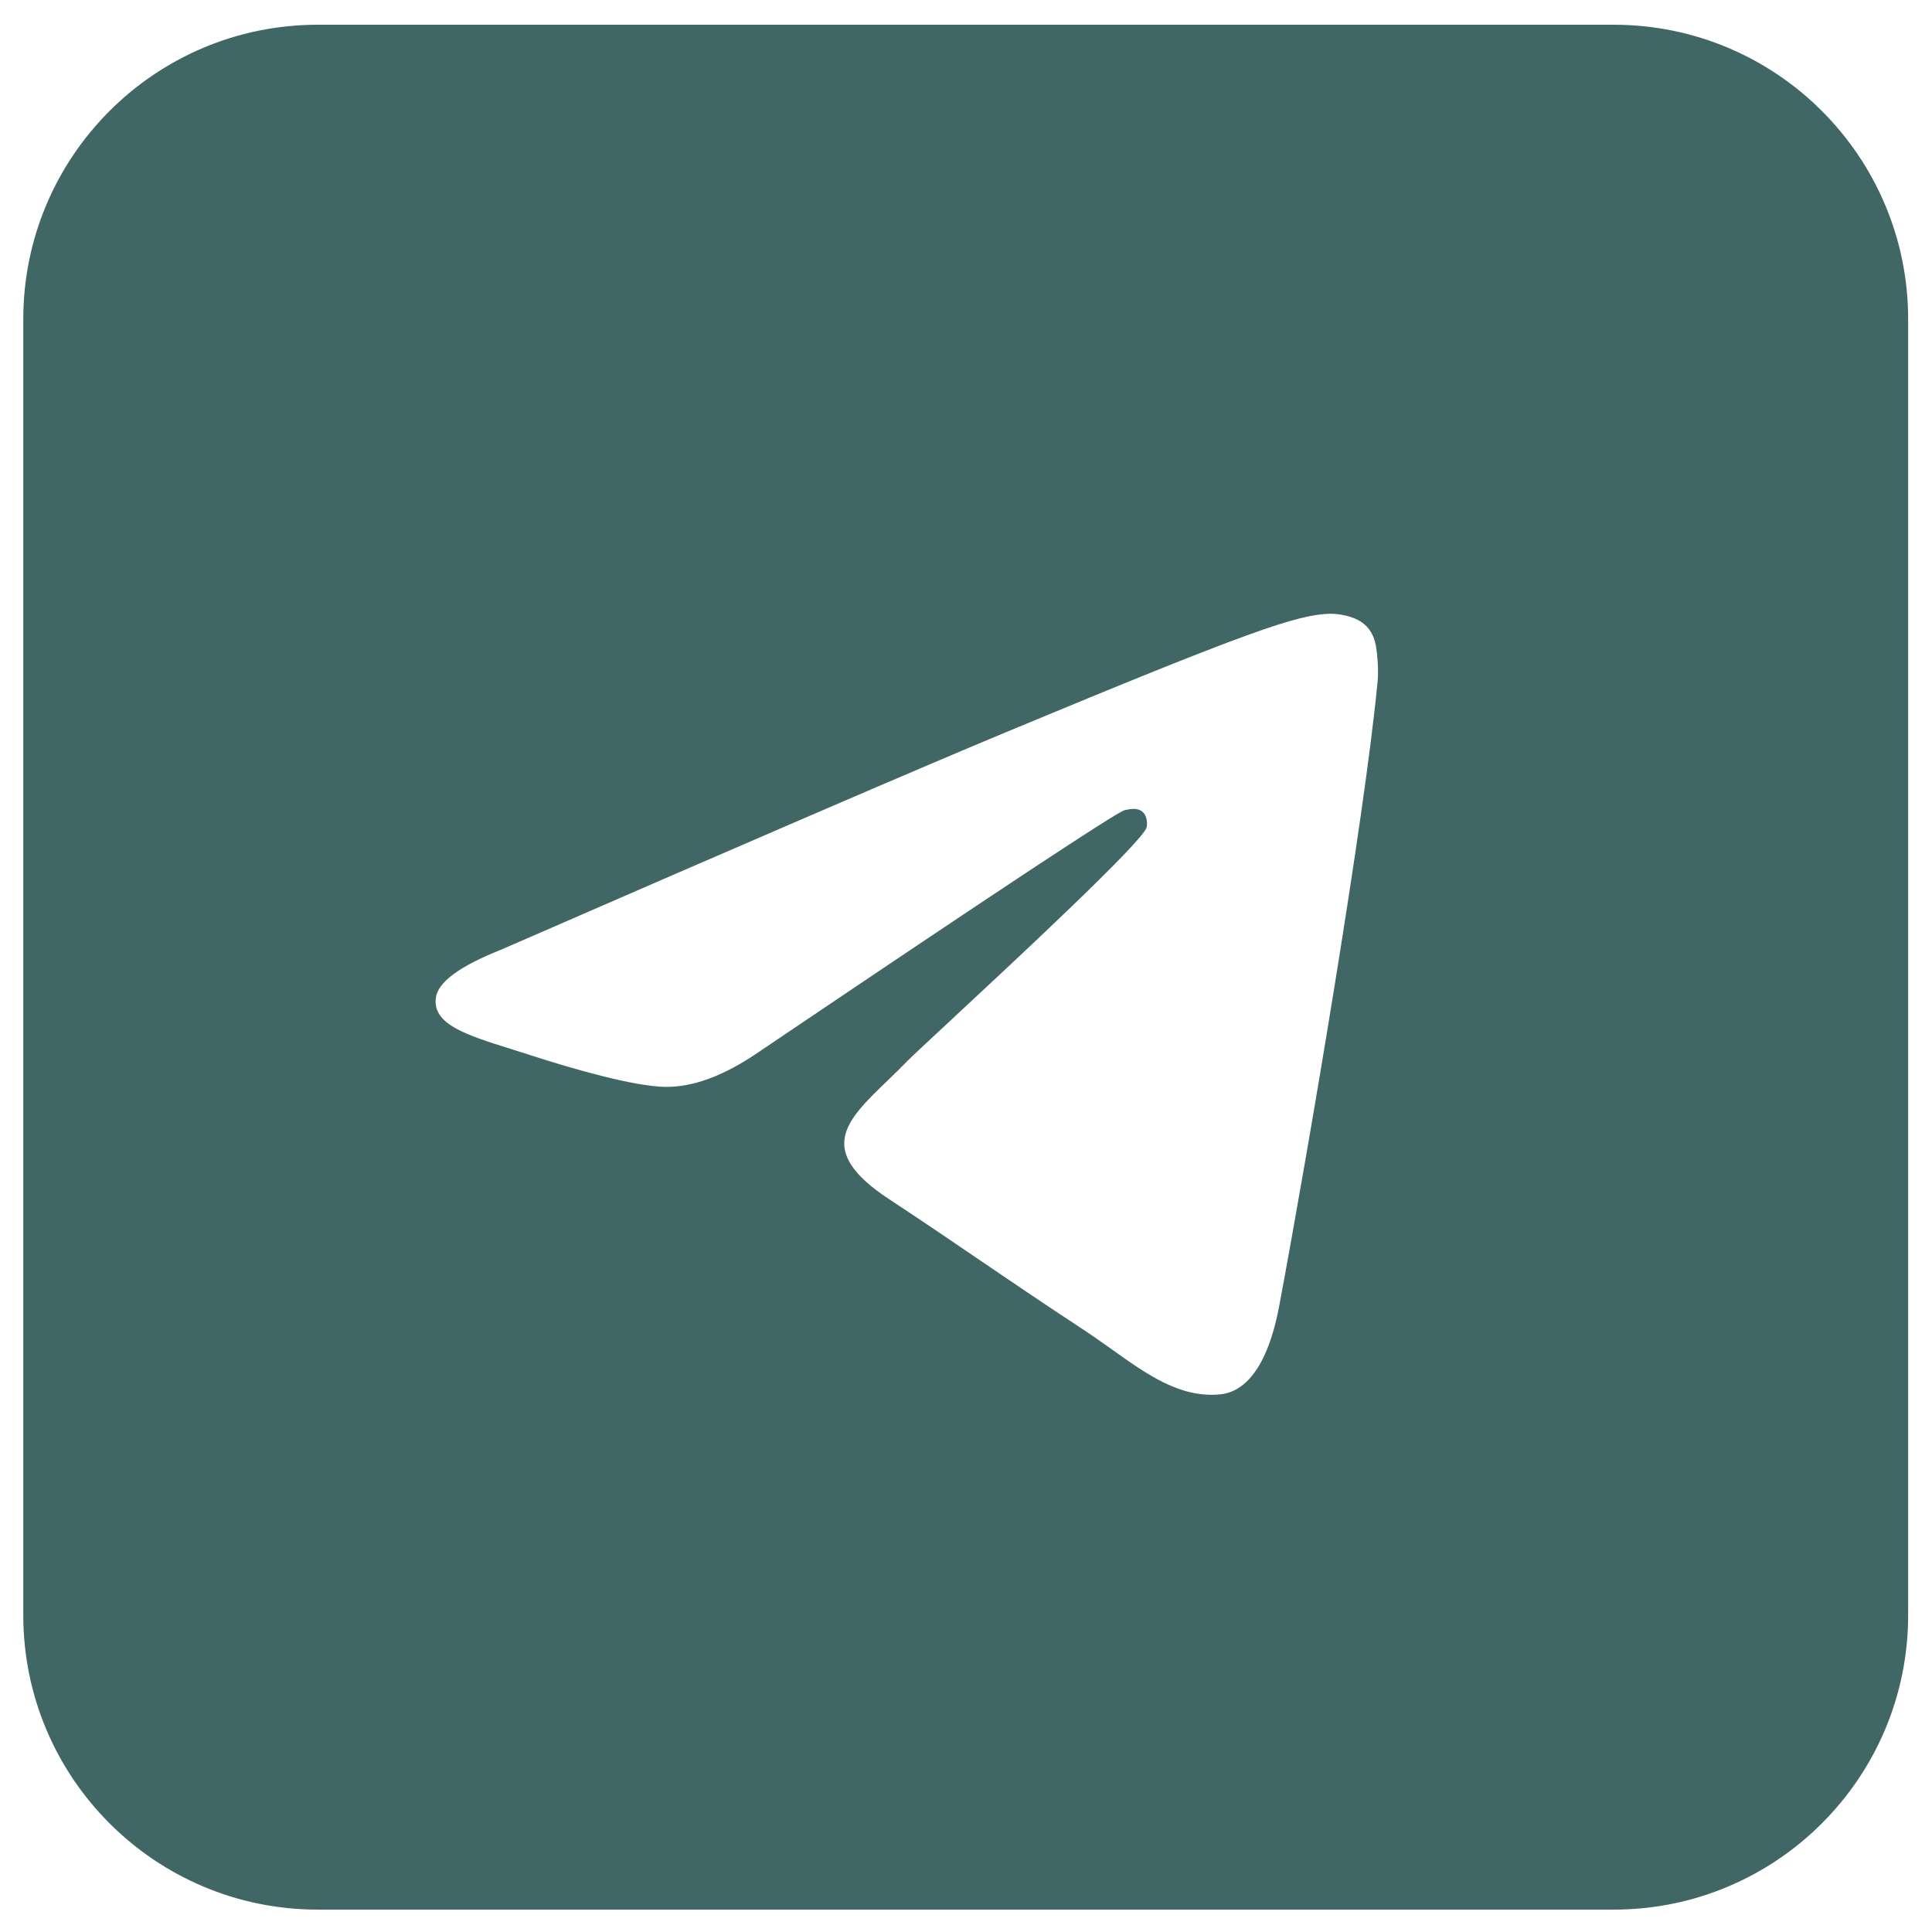
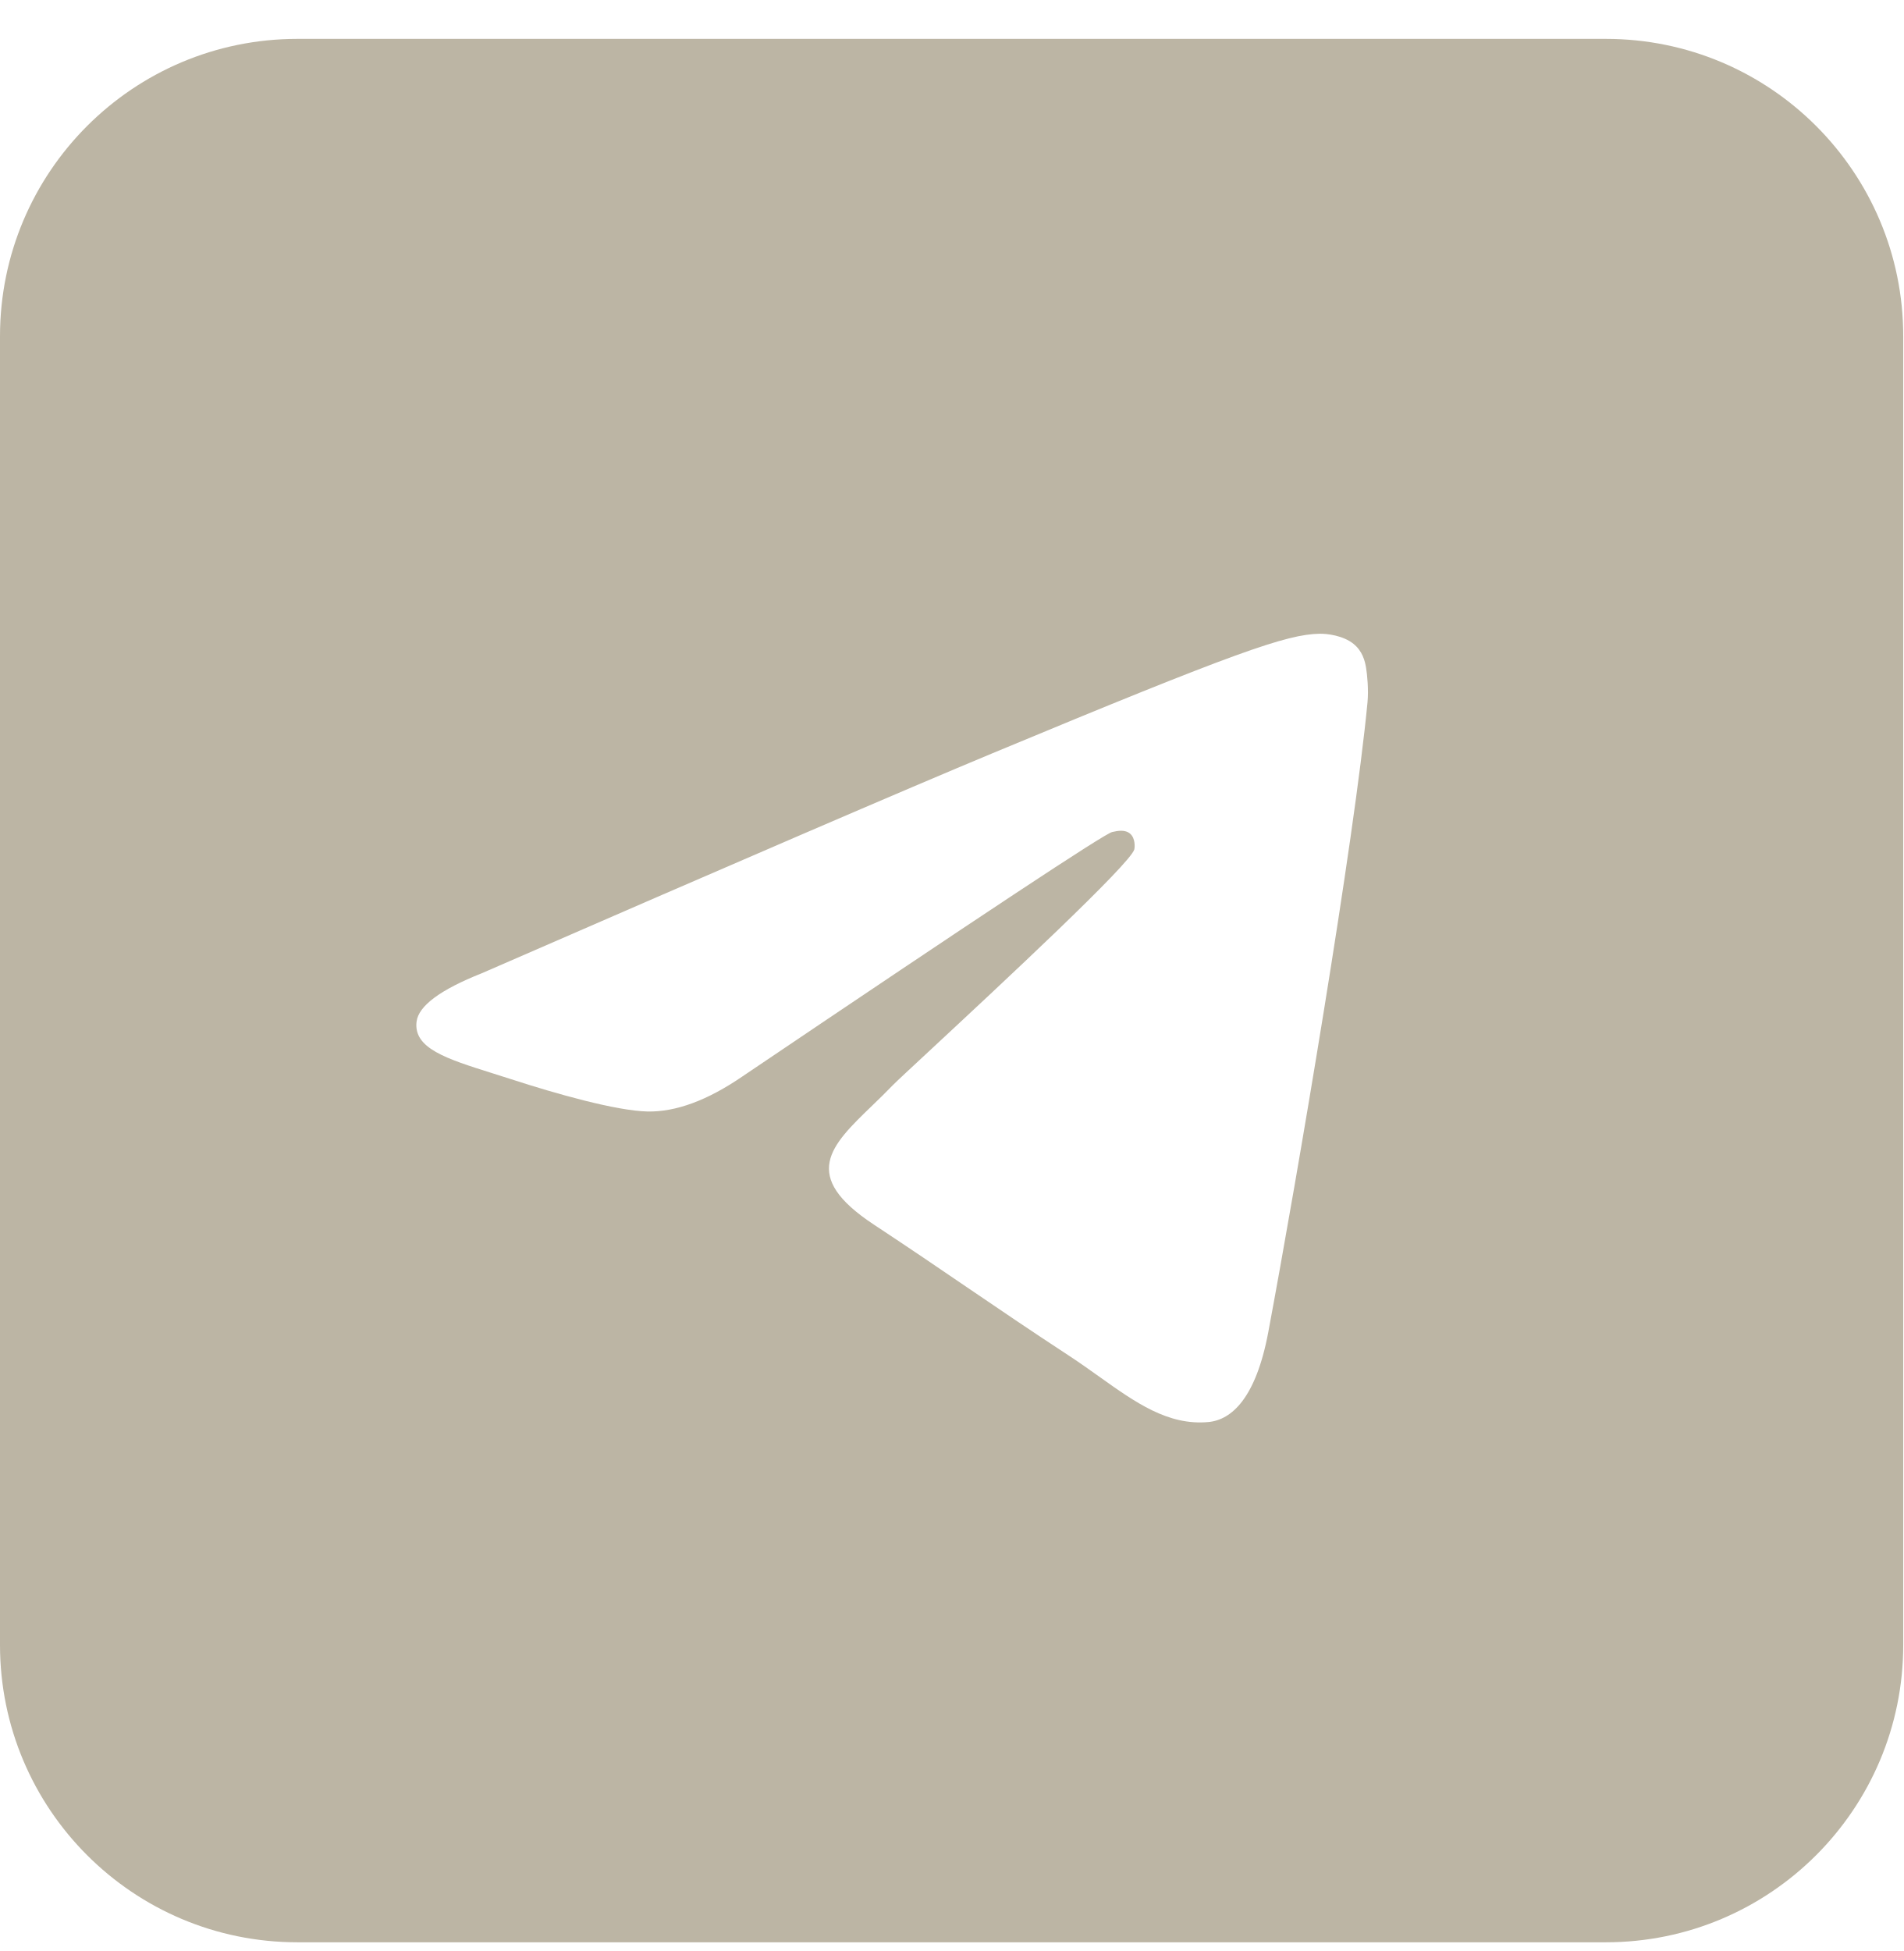
- <svg xmlns="http://www.w3.org/2000/svg" width="41" height="41" viewBox="0 0 41 41" fill="none">
-   <path fill-rule="evenodd" clip-rule="evenodd" d="M6.744 0.525H34.244C37.696 0.525 40.494 3.323 40.494 6.775V34.275C40.494 37.726 37.696 40.525 34.244 40.525H6.744C3.292 40.525 0.494 37.726 0.494 34.275V6.775C0.494 3.323 3.292 0.525 6.744 0.525ZM21.359 15.534C19.568 16.279 15.988 17.821 10.619 20.16C9.747 20.507 9.291 20.846 9.249 21.177C9.179 21.738 9.881 21.959 10.836 22.259C10.966 22.3 11.101 22.342 11.239 22.387C12.179 22.693 13.444 23.05 14.102 23.065C14.698 23.078 15.364 22.832 16.099 22.327C21.115 18.941 23.704 17.23 23.867 17.193C23.982 17.167 24.141 17.134 24.248 17.23C24.356 17.325 24.346 17.506 24.334 17.555C24.265 17.852 21.509 20.413 20.084 21.738C19.639 22.152 19.324 22.445 19.26 22.512C19.115 22.662 18.968 22.803 18.827 22.94C17.953 23.782 17.298 24.413 18.863 25.445C19.615 25.94 20.217 26.35 20.817 26.759C21.473 27.205 22.127 27.651 22.973 28.205C23.188 28.347 23.394 28.494 23.595 28.636C24.358 29.18 25.043 29.669 25.89 29.591C26.382 29.546 26.891 29.083 27.149 27.703C27.759 24.442 28.958 17.375 29.235 14.463C29.259 14.208 29.229 13.881 29.204 13.738C29.18 13.594 29.129 13.39 28.942 13.239C28.722 13.06 28.381 13.022 28.229 13.025C27.536 13.037 26.473 13.407 21.359 15.534Z" fill="#406665" />
+ <svg xmlns="http://www.w3.org/2000/svg" width="40" height="41" viewBox="0 0 40 41" fill="none">
+   <path fill-rule="evenodd" clip-rule="evenodd" d="M6.25 0.817H33.75C37.202 0.817 40 3.616 40 7.067V34.567C40 38.019 37.202 40.817 33.75 40.817H6.25C2.798 40.817 0 38.019 0 34.567V7.067C0 3.616 2.798 0.817 6.25 0.817ZM20.865 15.827C19.074 16.572 15.494 18.114 10.125 20.453C9.253 20.799 8.796 21.139 8.755 21.47C8.685 22.031 9.386 22.251 10.342 22.552C10.472 22.593 10.607 22.635 10.745 22.68C11.685 22.986 12.95 23.343 13.608 23.358C14.204 23.37 14.87 23.124 15.605 22.62C20.621 19.234 23.21 17.522 23.373 17.485C23.488 17.459 23.646 17.427 23.754 17.522C23.862 17.618 23.851 17.799 23.84 17.848C23.77 18.144 21.015 20.706 19.59 22.031C19.145 22.444 18.83 22.737 18.765 22.804C18.621 22.954 18.474 23.096 18.332 23.233C17.459 24.075 16.804 24.706 18.369 25.737C19.121 26.233 19.723 26.643 20.323 27.052C20.979 27.498 21.633 27.944 22.479 28.498C22.694 28.639 22.9 28.786 23.101 28.929C23.864 29.473 24.549 29.962 25.396 29.884C25.888 29.839 26.396 29.376 26.655 27.996C27.265 24.734 28.464 17.668 28.741 14.755C28.765 14.5 28.735 14.174 28.71 14.03C28.686 13.887 28.634 13.683 28.448 13.532C28.228 13.353 27.887 13.315 27.735 13.318C27.042 13.33 25.979 13.699 20.865 15.827Z" fill="#BCB5A4" />
</svg>
